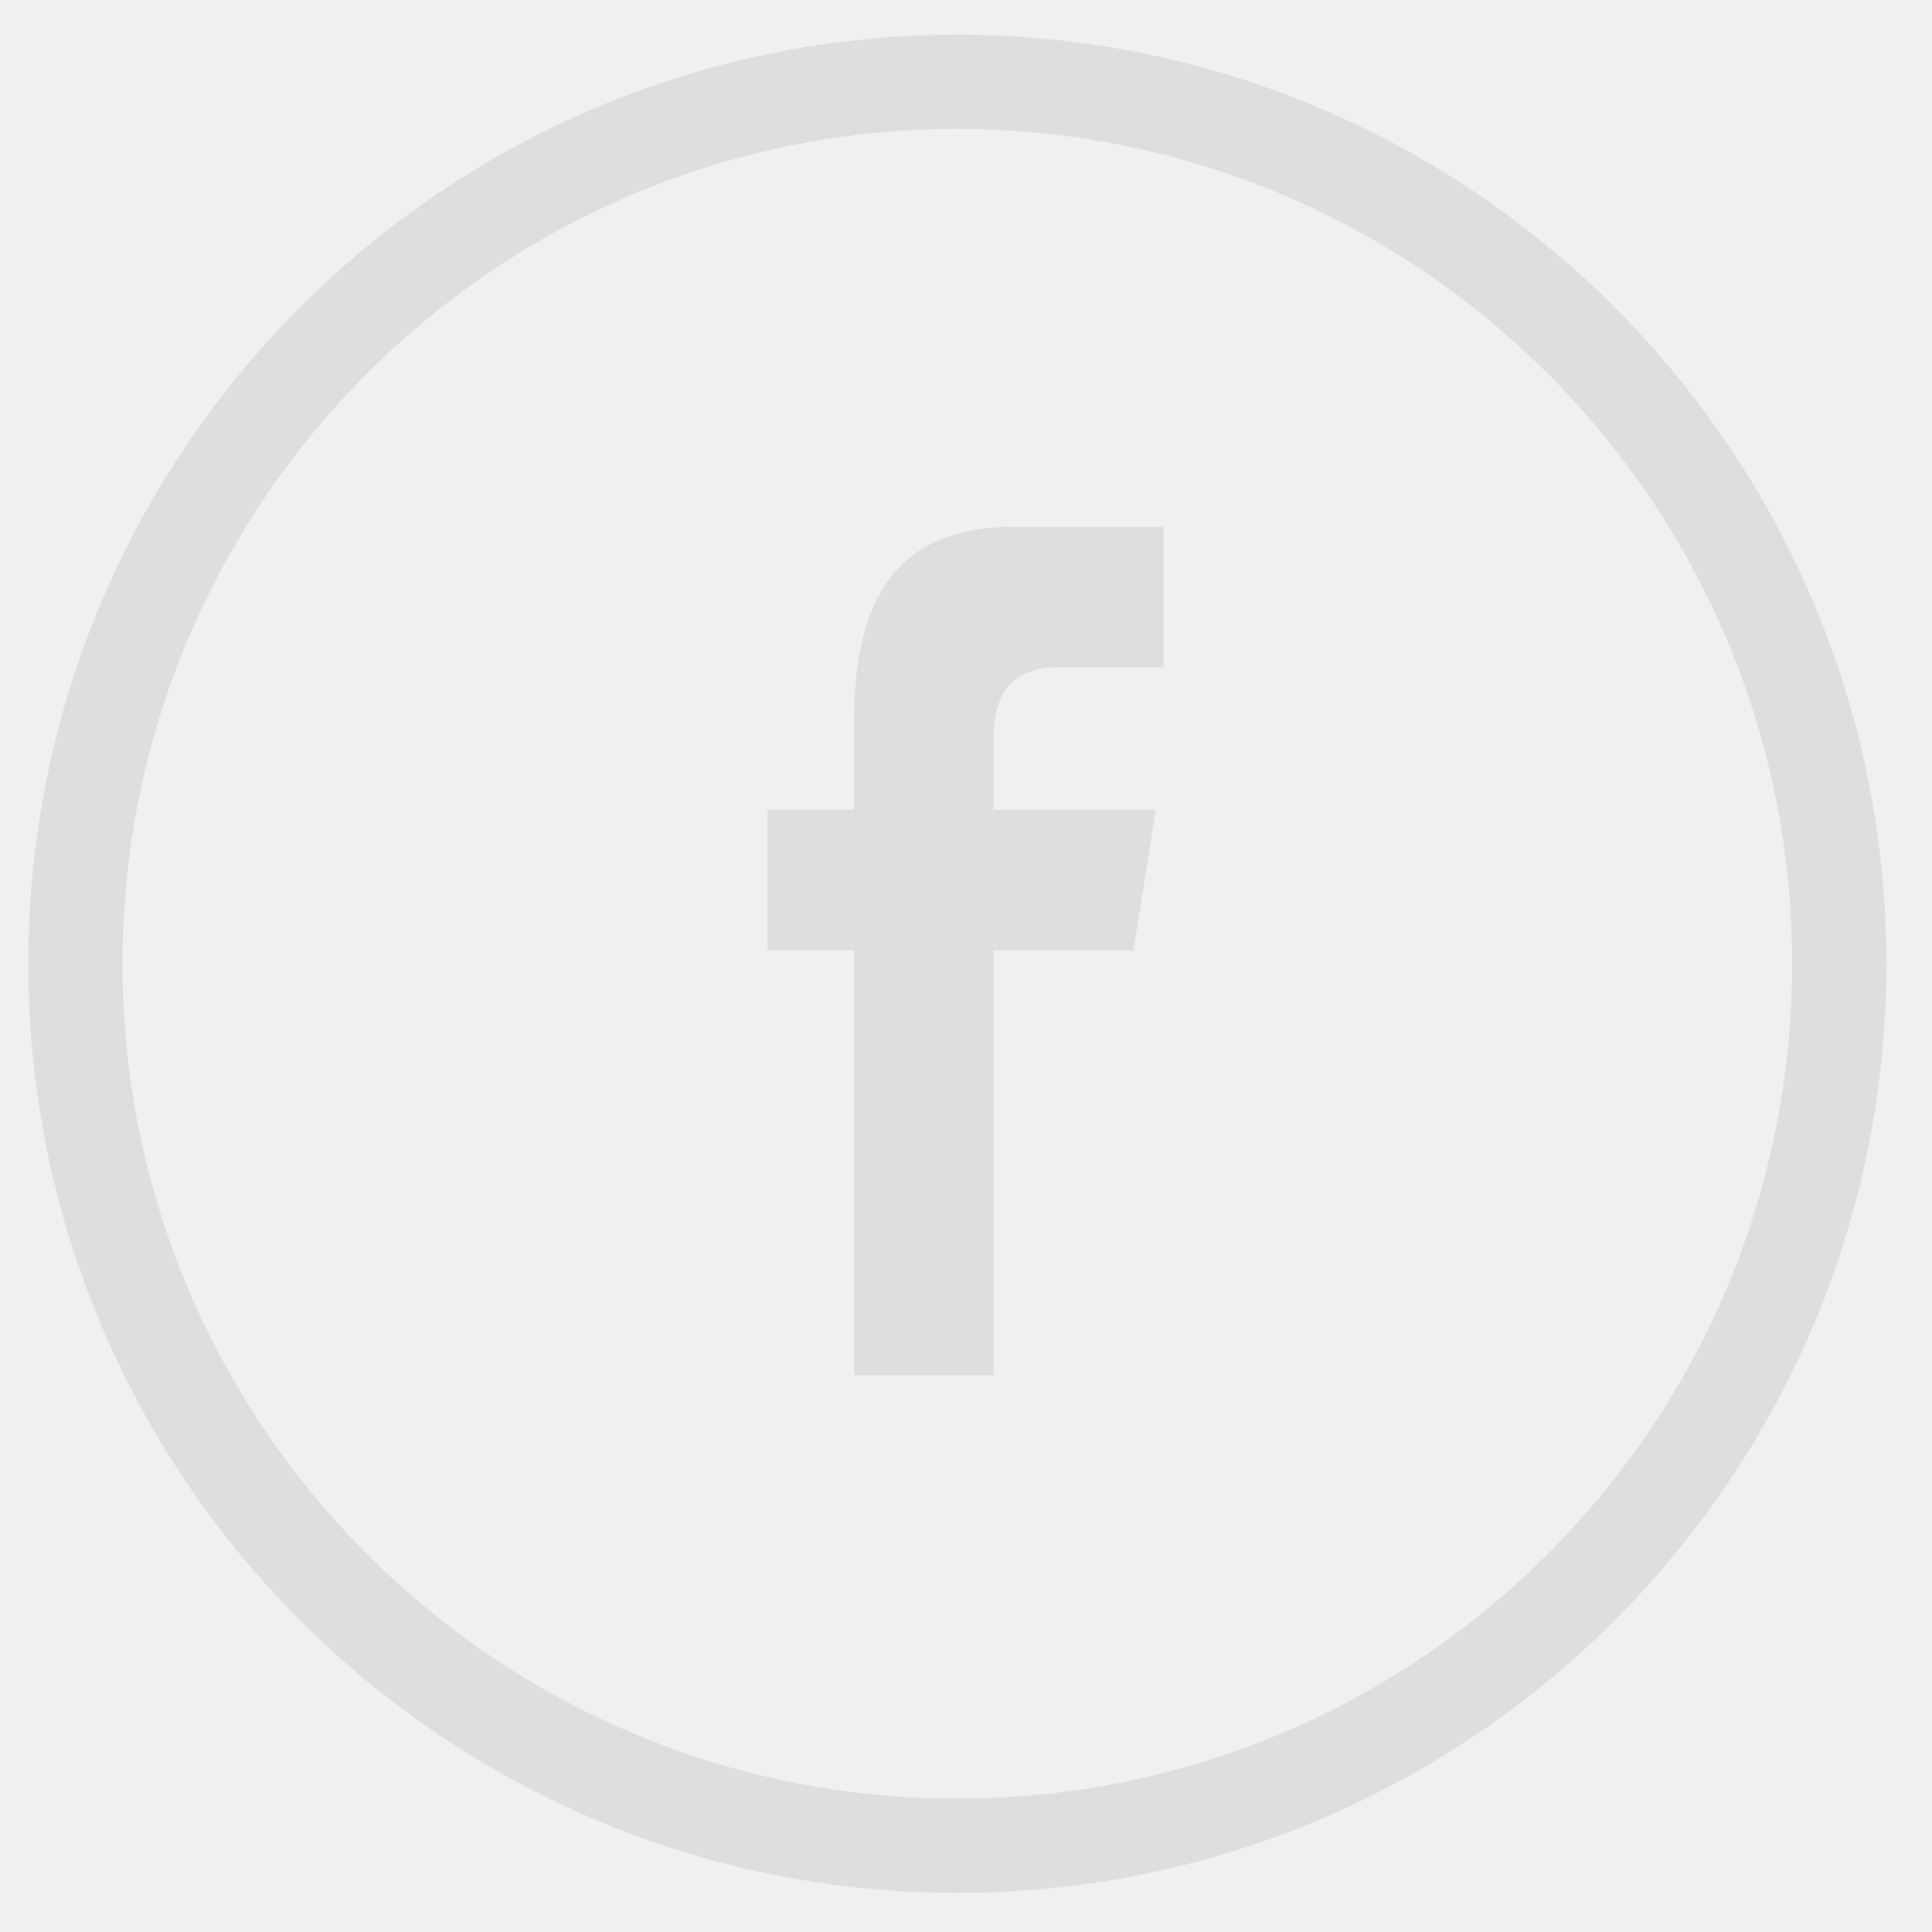
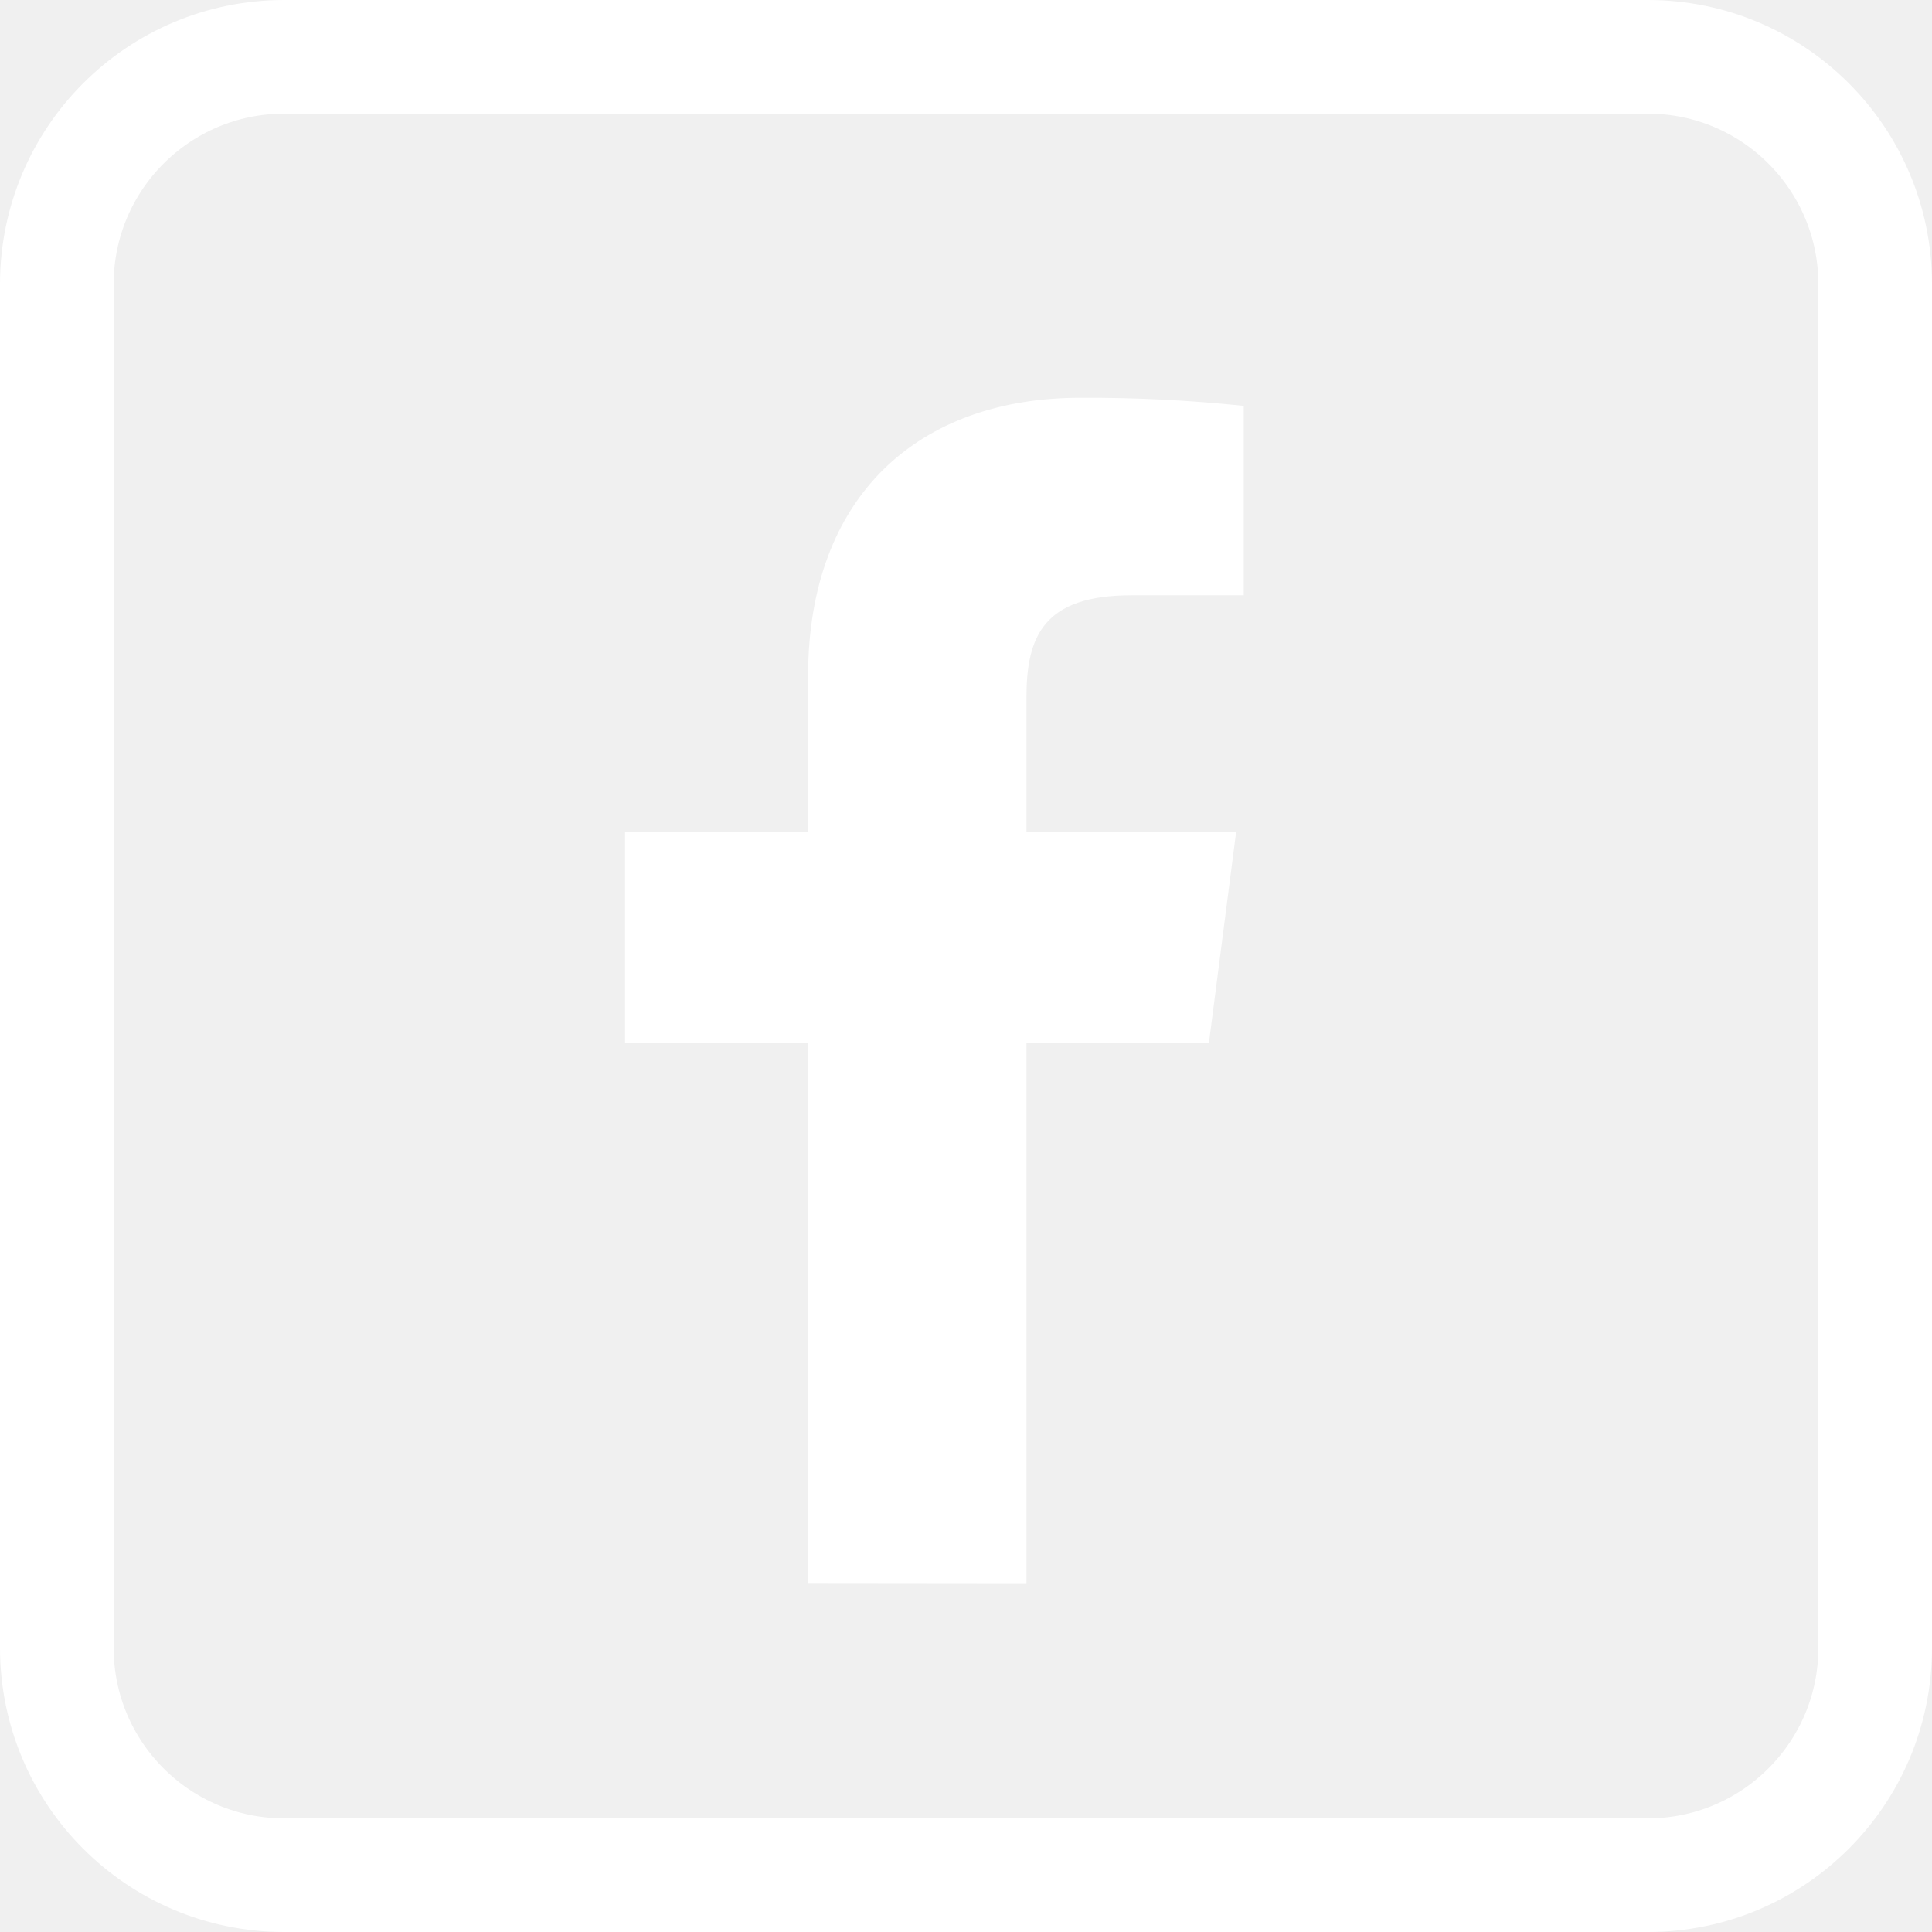
- <svg xmlns="http://www.w3.org/2000/svg" width="41px" height="41px" viewBox="0 0 41 41" version="1.1">
-   <g id="Symbols" stroke="none" stroke-width="1" fill="none" fill-rule="evenodd">
-     <g id="Footer/Desktop" transform="translate(-763, -123)" fill-rule="nonzero">
-       <g id="Footer">
-         <g id="Social-buttons" transform="translate(764, 123.7359)">
-           <g id="001-facebook-logo-in-circular-button-outlined-social-symbol" transform="translate(0.60005, 0.831828)">
-             <path d="M37.432,18.886 C37.432,8.549 29.052,0.169 18.716,0.169 C8.38,0.169 0,8.549 0,18.886 C0,29.222 8.38,37.602 18.716,37.602 C29.052,37.602 37.432,29.222 37.432,18.886 Z" id="Path" stroke="#E0DDE0" stroke-width="2" />
-             <path d="M19.482,27.612 L19.482,18.6 L22.456,18.6 L22.926,15.613 L19.482,15.613 L19.482,14.116 C19.482,13.337 19.738,12.593 20.856,12.593 L23.092,12.593 L23.092,9.612 L19.918,9.612 C17.249,9.612 16.521,11.369 16.521,13.805 L16.521,15.612 L14.69,15.612 L14.69,18.6 L16.521,18.6 L16.521,27.612 L19.482,27.612 L19.482,27.612 Z" id="Path" fill="#E0DDE0" />
-           </g>
-         </g>
-       </g>
-     </g>
-   </g>
+ <svg xmlns="http://www.w3.org/2000/svg" width="34" height="34" viewBox="0 0 34 34" fill="none">
+   <path d="M18.064 27.875V18.353H21.275L21.754 14.642H18.064V12.276C18.064 11.198 18.364 10.476 19.914 10.476H21.888V7.143C20.933 7.043 19.973 6.995 19.013 7C16.166 7 14.221 8.727 14.221 11.9V14.638H11V18.349H14.22V27.871L18.064 27.875Z" fill="white" />
+   <rect x="1" y="1" width="32" height="32" rx="4" stroke="white" stroke-width="2" />
</svg>
